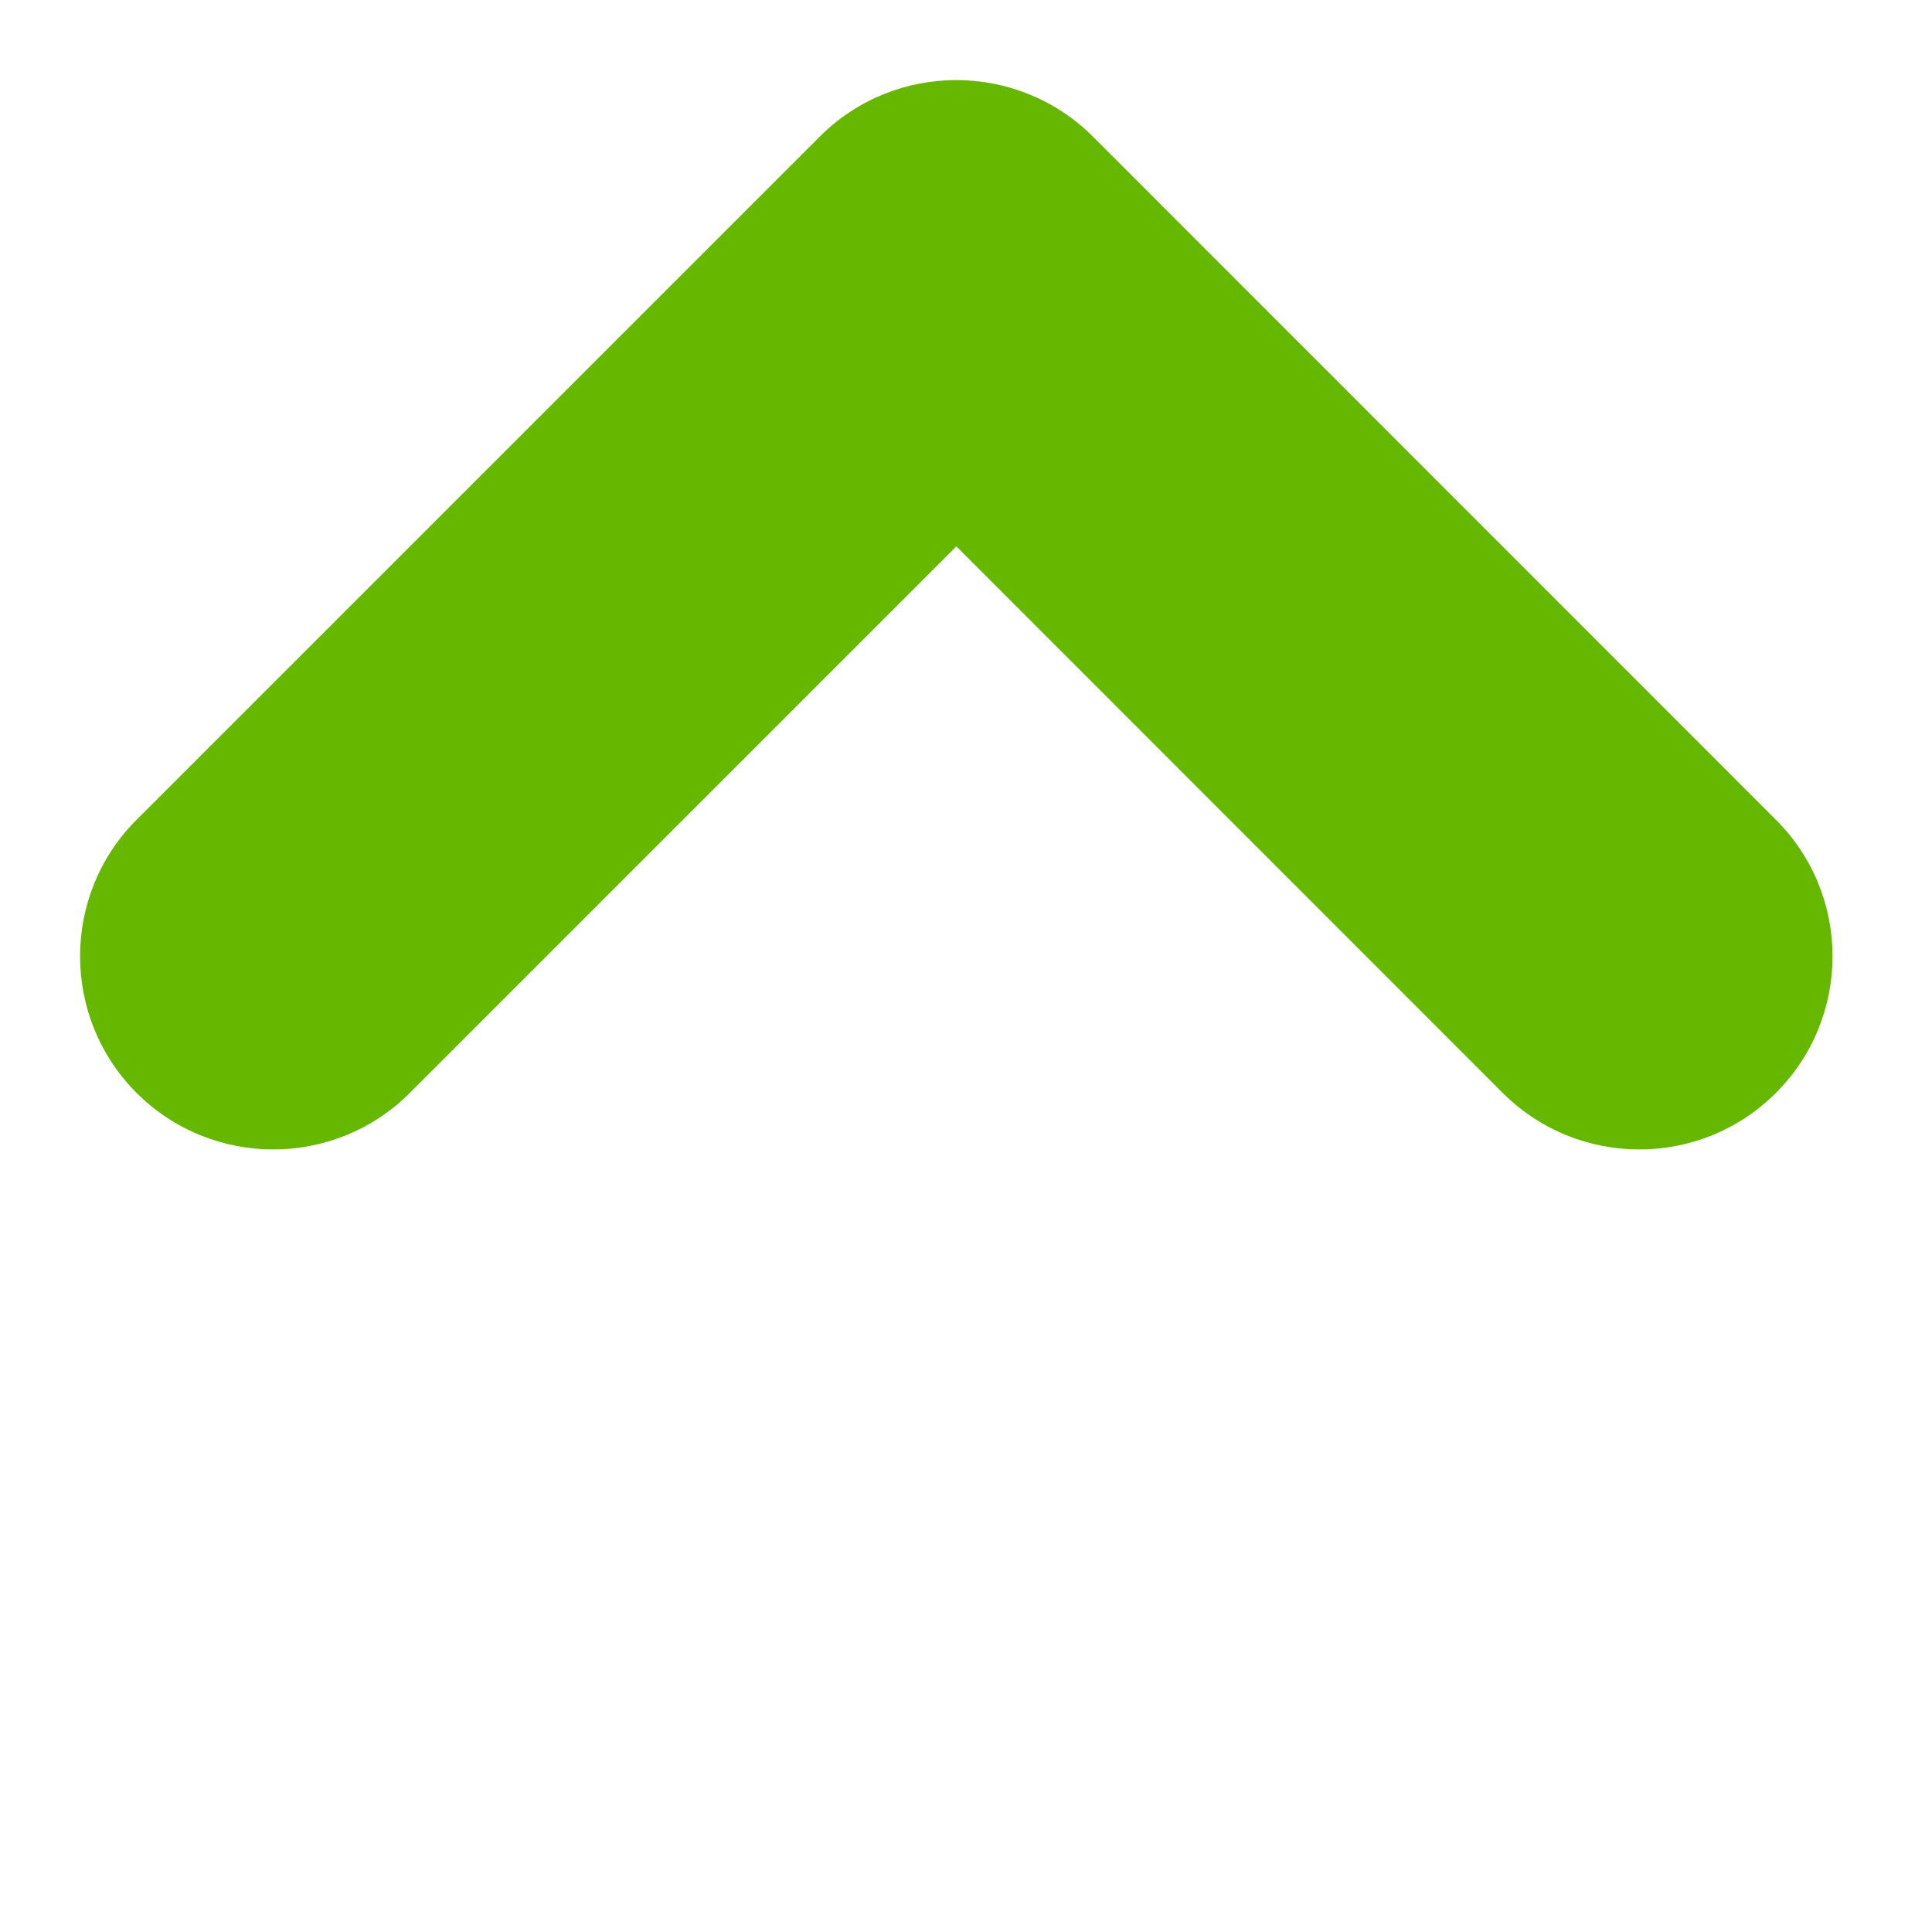
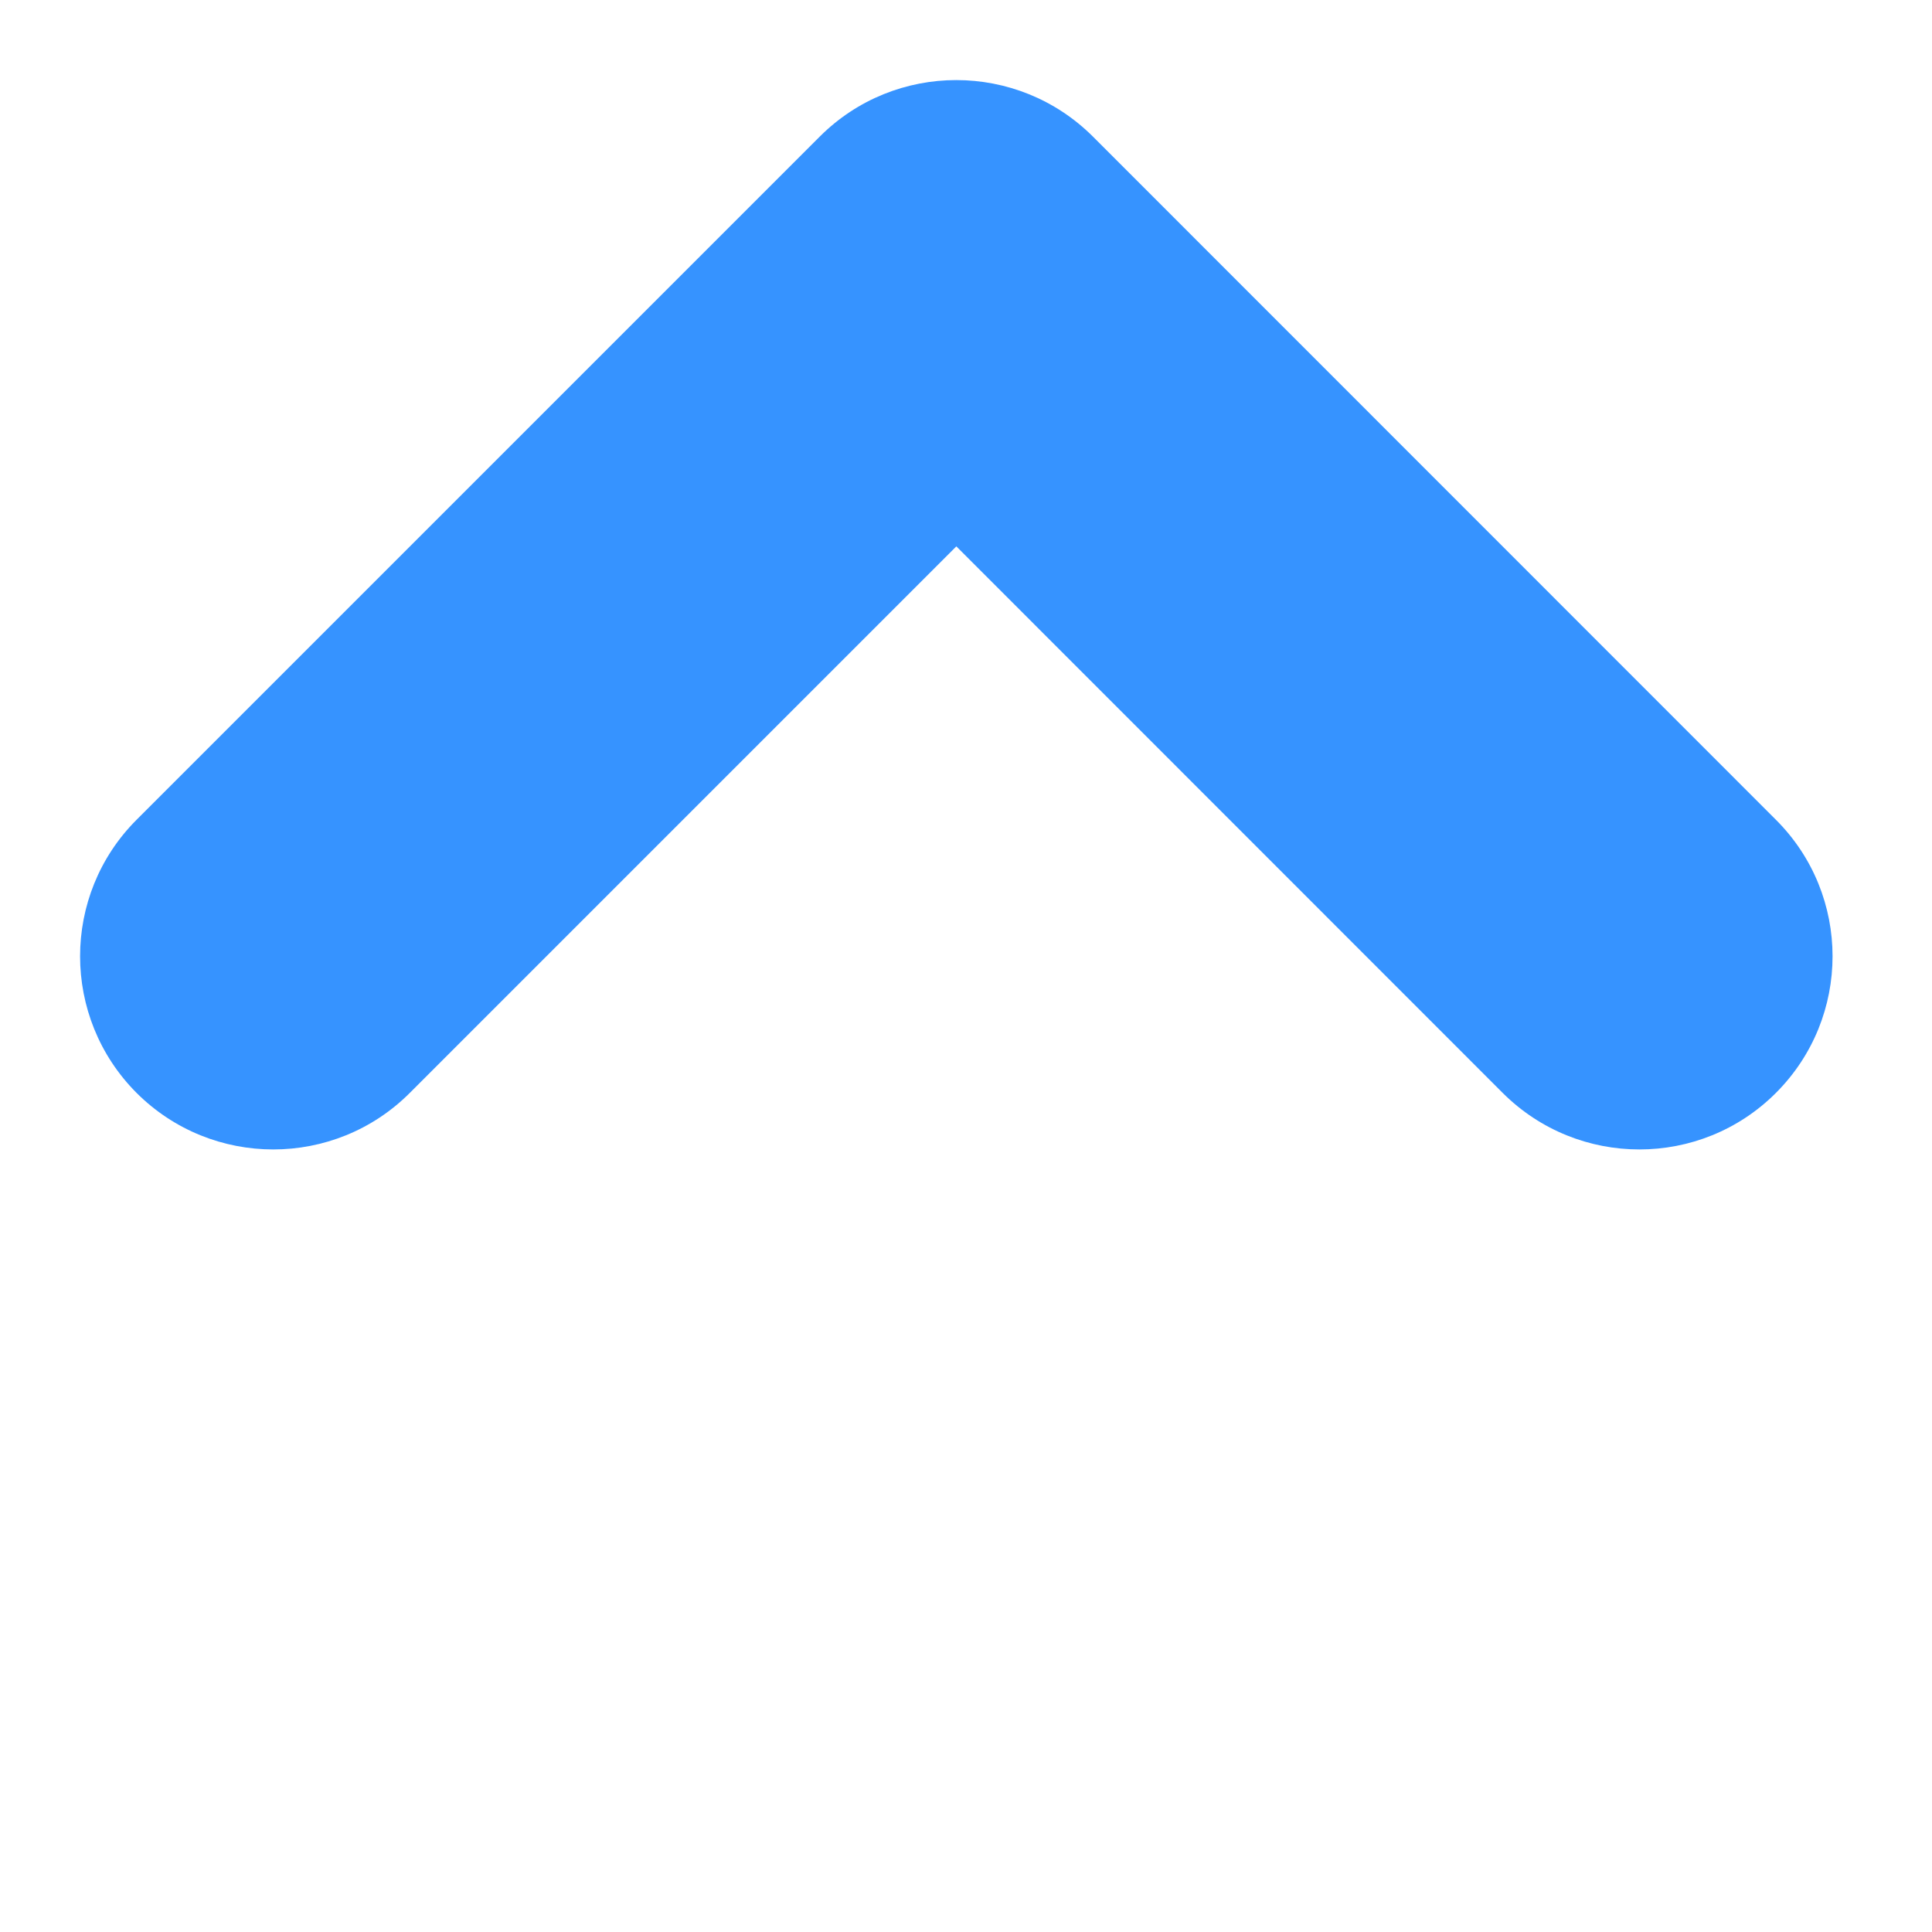
<svg xmlns="http://www.w3.org/2000/svg" width="10" height="10" viewBox="0 0 10 10" fill="none">
-   <path fill-rule="evenodd" clip-rule="evenodd" d="M5.657 0.707C5.266 0.317 4.633 0.317 4.243 0.707L0.707 4.243C0.317 4.633 0.317 5.266 0.707 5.657C1.098 6.047 1.731 6.047 2.121 5.657L4.95 2.828L7.778 5.657C8.169 6.047 8.802 6.047 9.192 5.657C9.583 5.266 9.583 4.633 9.192 4.243L5.657 0.707Z" fill="#66B700" />
+   <path fill-rule="evenodd" clip-rule="evenodd" d="M5.657 0.707C5.266 0.317 4.633 0.317 4.243 0.707L0.707 4.243C0.317 4.633 0.317 5.266 0.707 5.657C1.098 6.047 1.731 6.047 2.121 5.657L4.95 2.828L7.778 5.657C8.169 6.047 8.802 6.047 9.192 5.657C9.583 5.266 9.583 4.633 9.192 4.243L5.657 0.707Z" fill="#3693FF" />
</svg>
